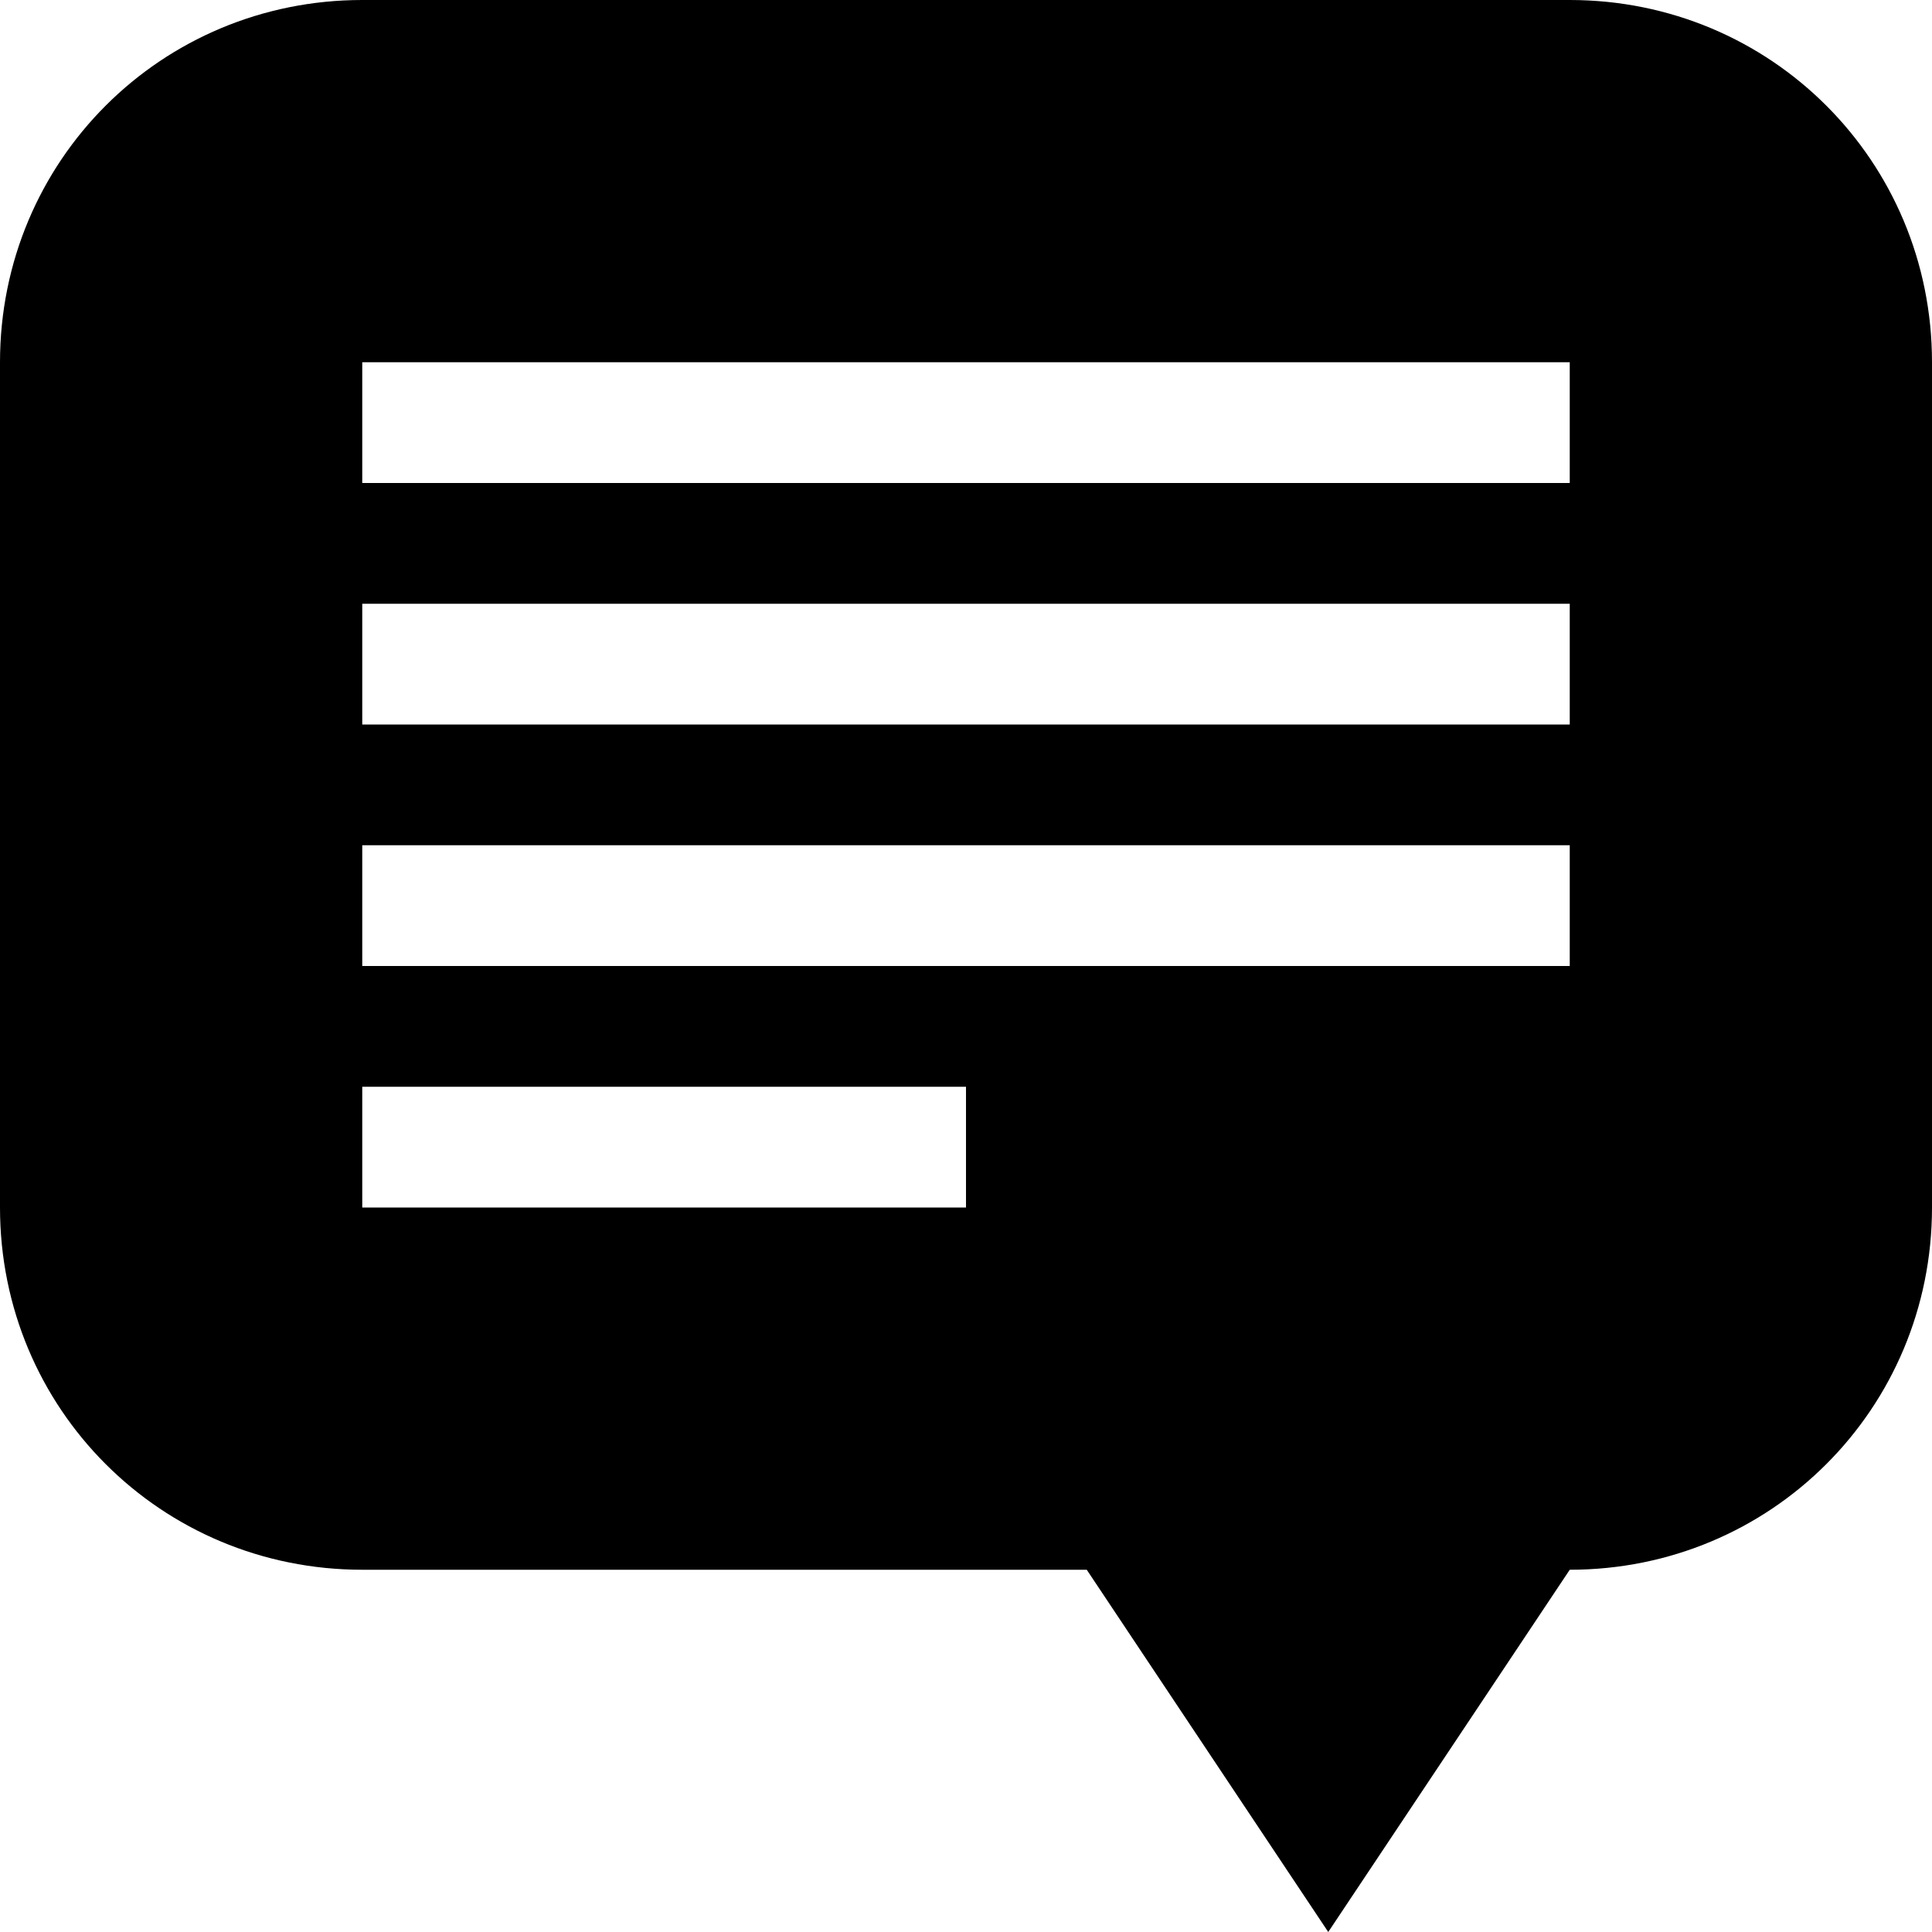
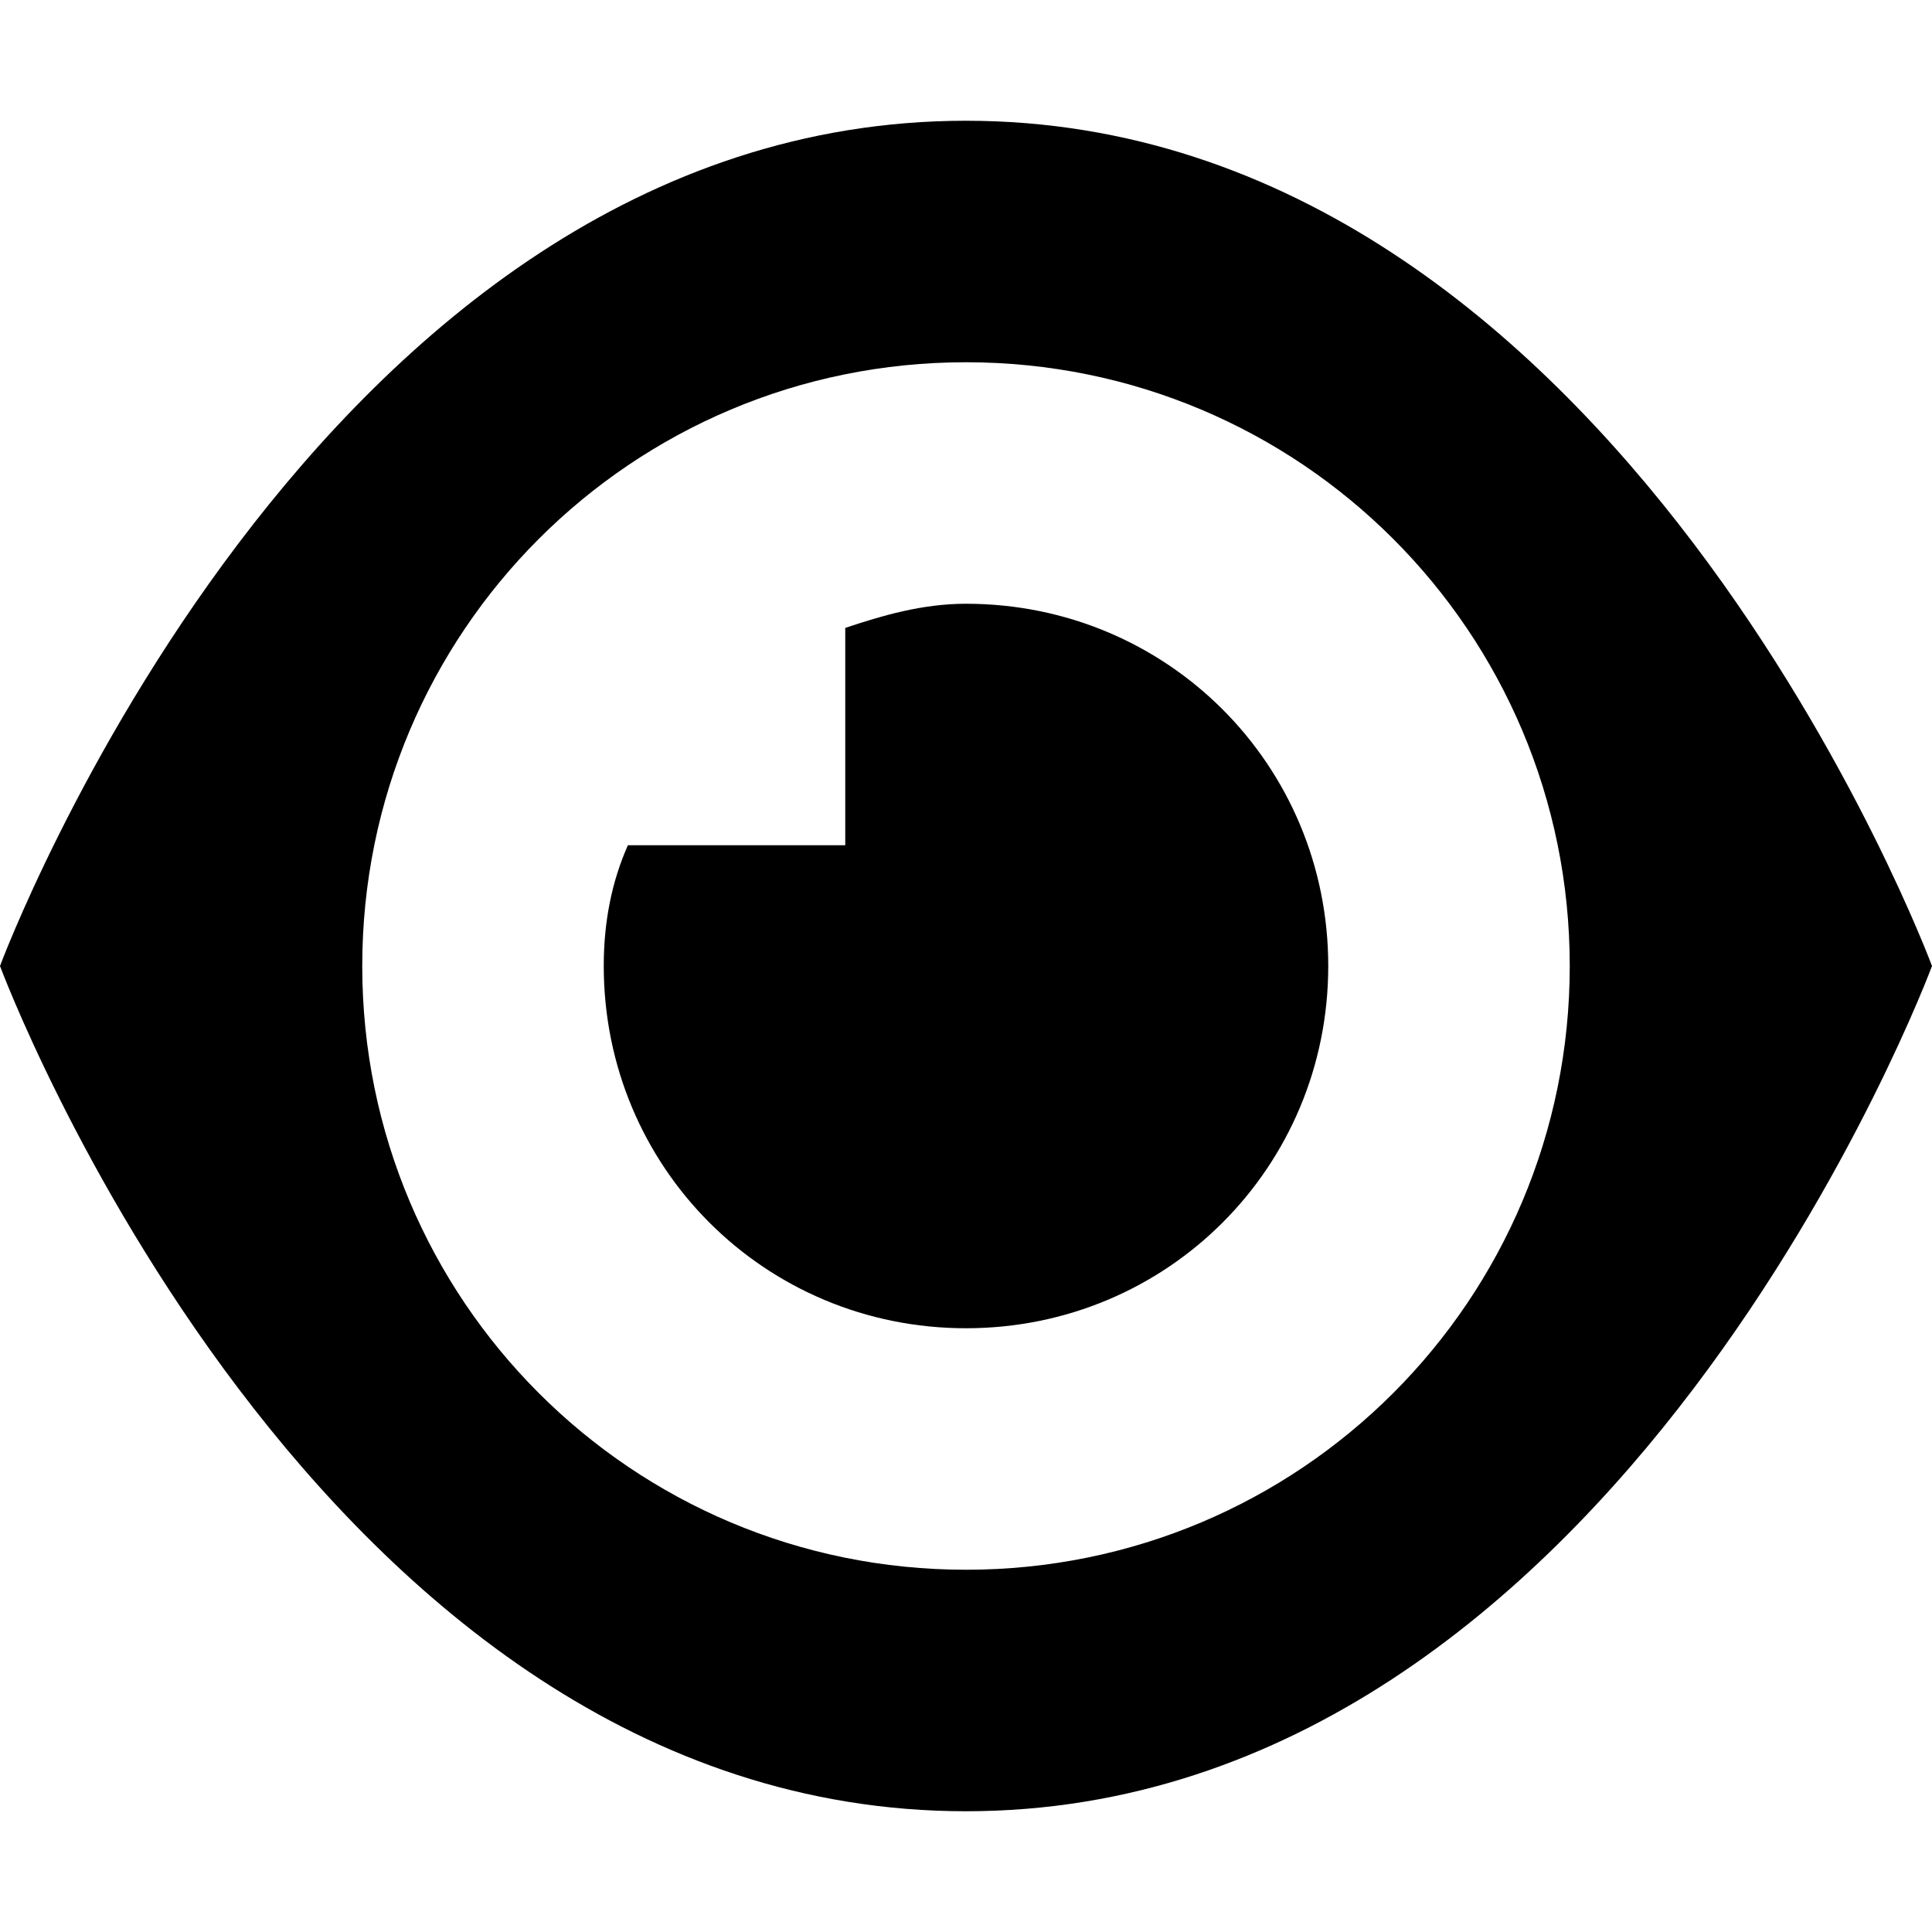
<svg xmlns="http://www.w3.org/2000/svg" version="1.1" id="Layer_1" x="0px" y="0px" viewBox="-25 27 48 48" style="enable-background:new -25 27 48 48;" xml:space="preserve">
-   <path d="M14,66l-6,9l-6-9h-18c-5,0-9-4-9-9V36c0-5,4-9,9-9h30c5,0,9,4,9,9v21C23,62,19,66,14,66z M-16,57h15v-3h-15V57z M14,36h-30  v3h30V36z M14,42h-30v3h30V42z M14,48h-30v3h30V48z" />
+   <path d="M-1,72c-16.2,0-24-21-24-21s7.8-21,24-21s24,21,24,21S15.2,72-1,72z M-1,36c-8.3,0-15,6.7-15,15s6.7,15,15,15s15-6.7,15-15  S7.3,36-1,36z M-1,60c-5,0-9-4-9-9c0-1.1,0.2-2.1,0.6-3H-4v-5.4c0.9-0.3,1.9-0.6,3-0.6c5,0,9,4,9,9S4,60-1,60z" />
</svg>
